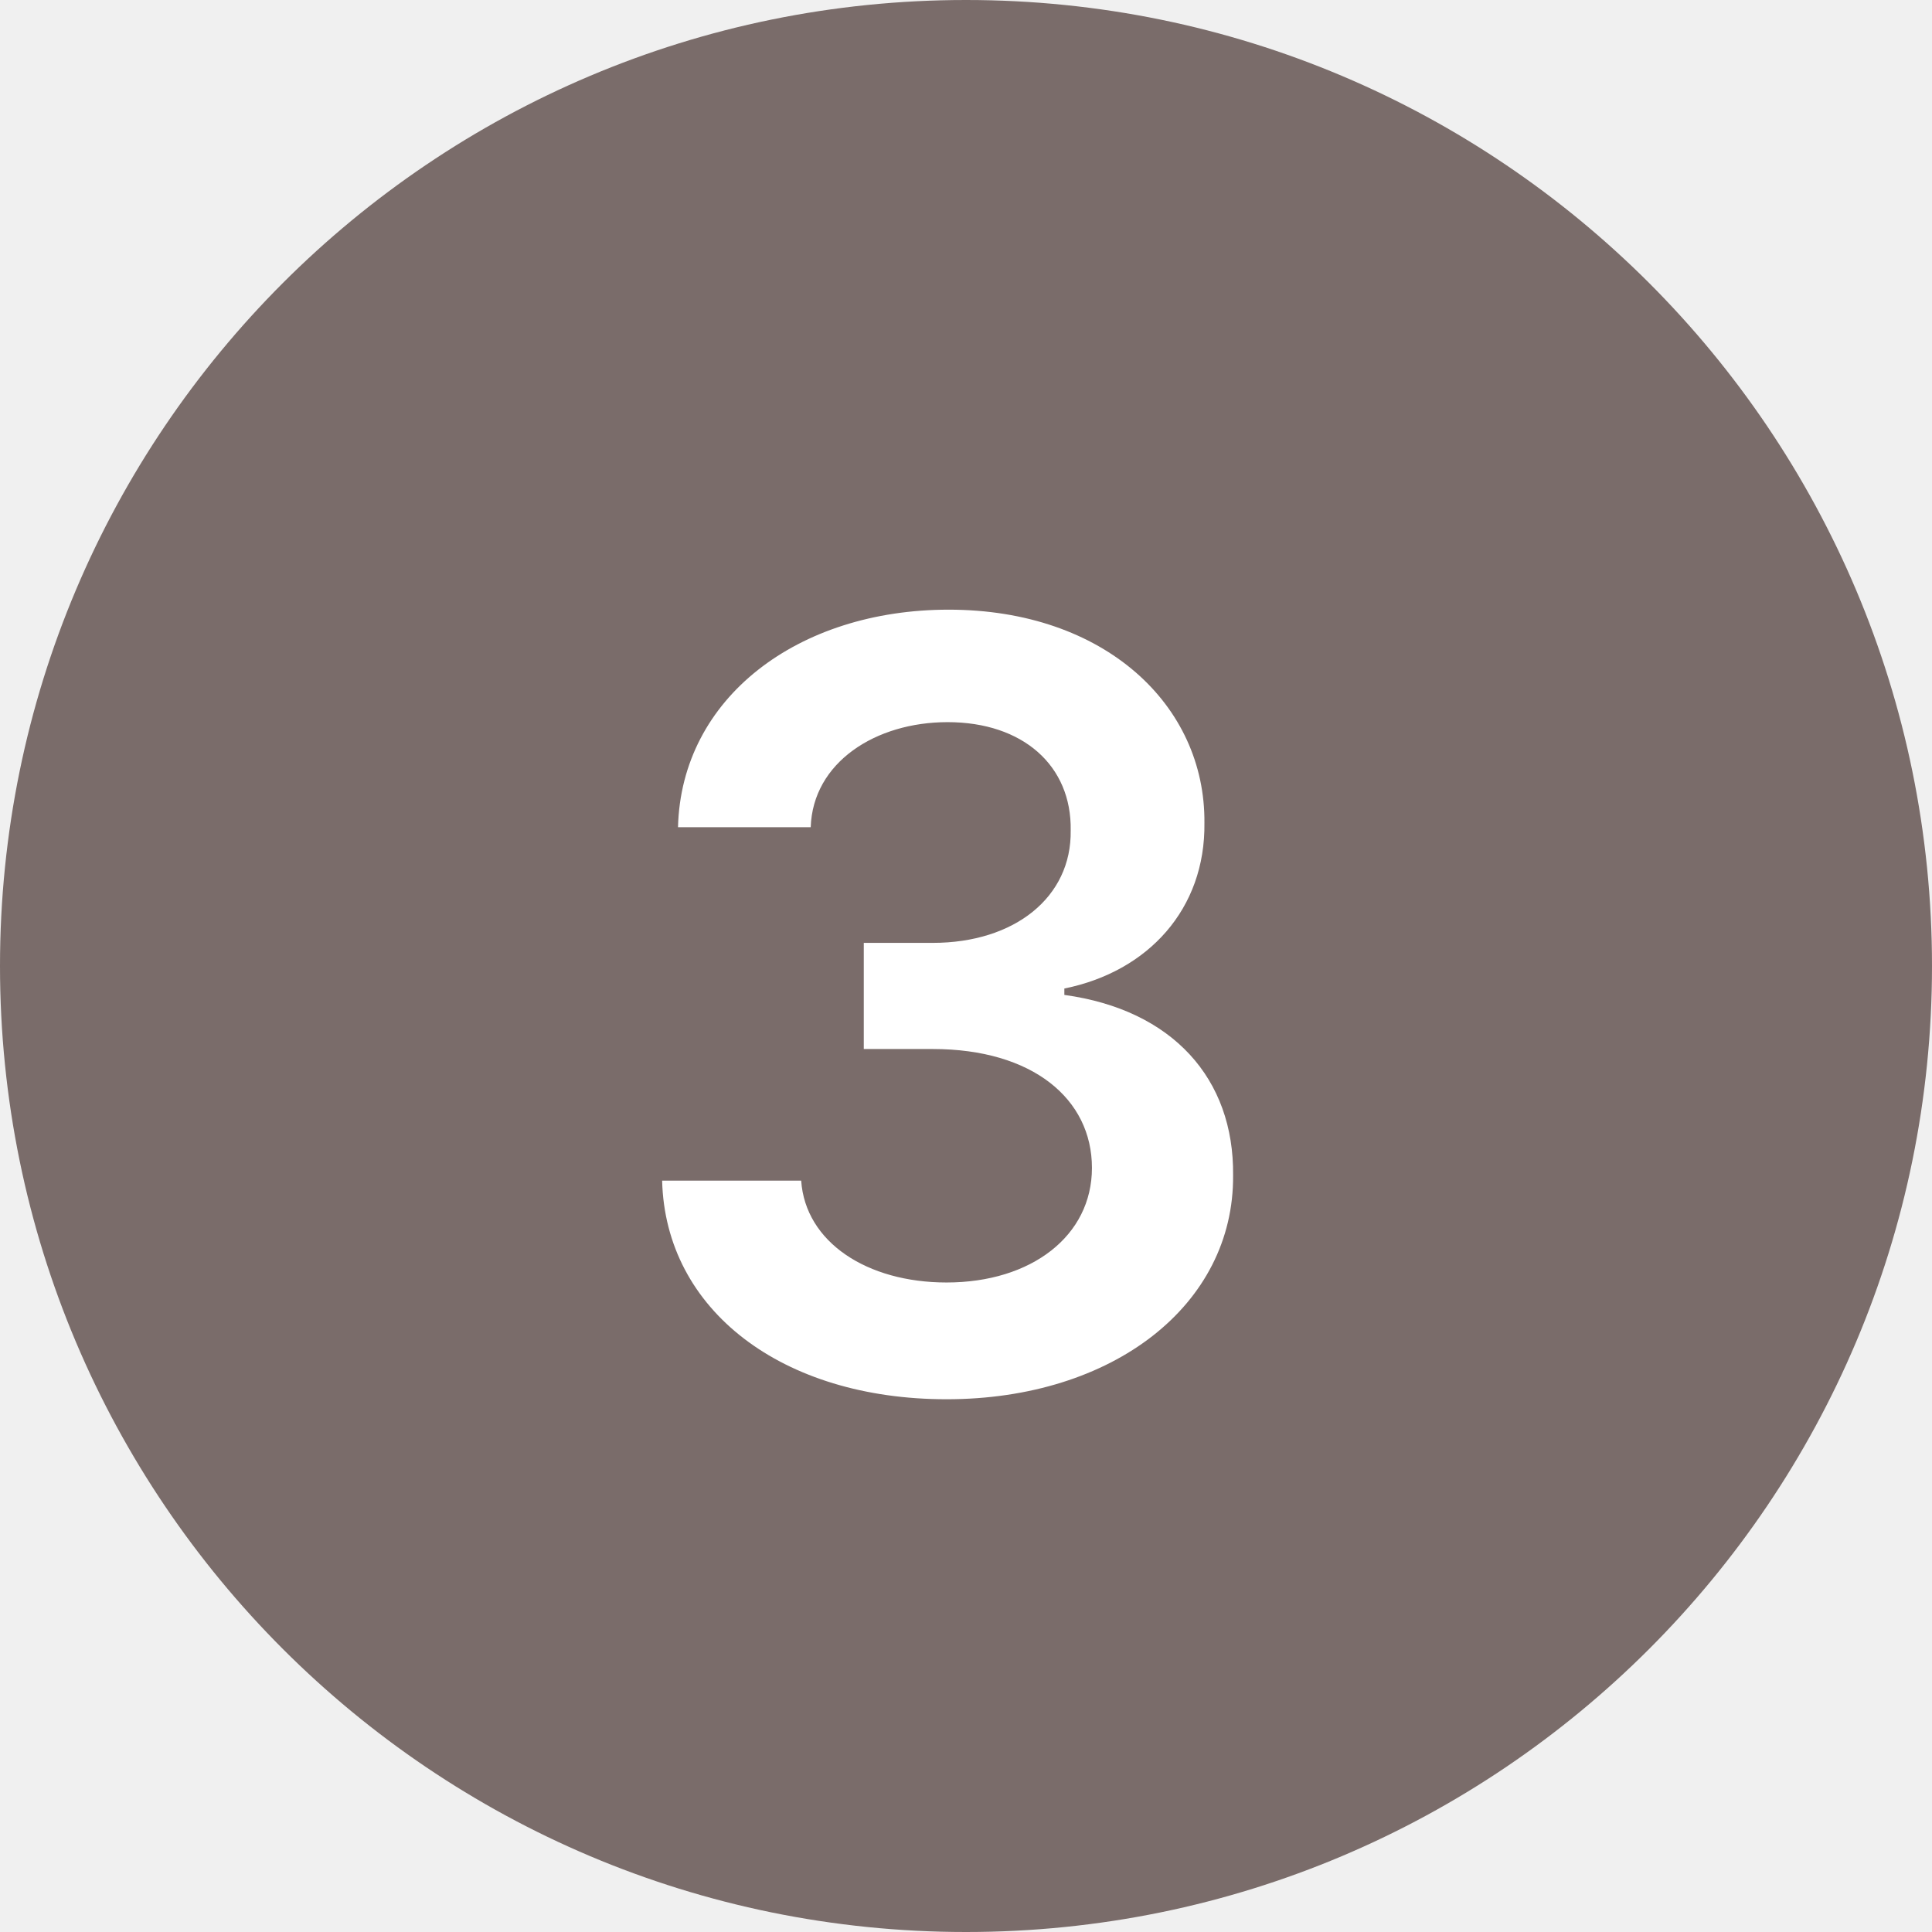
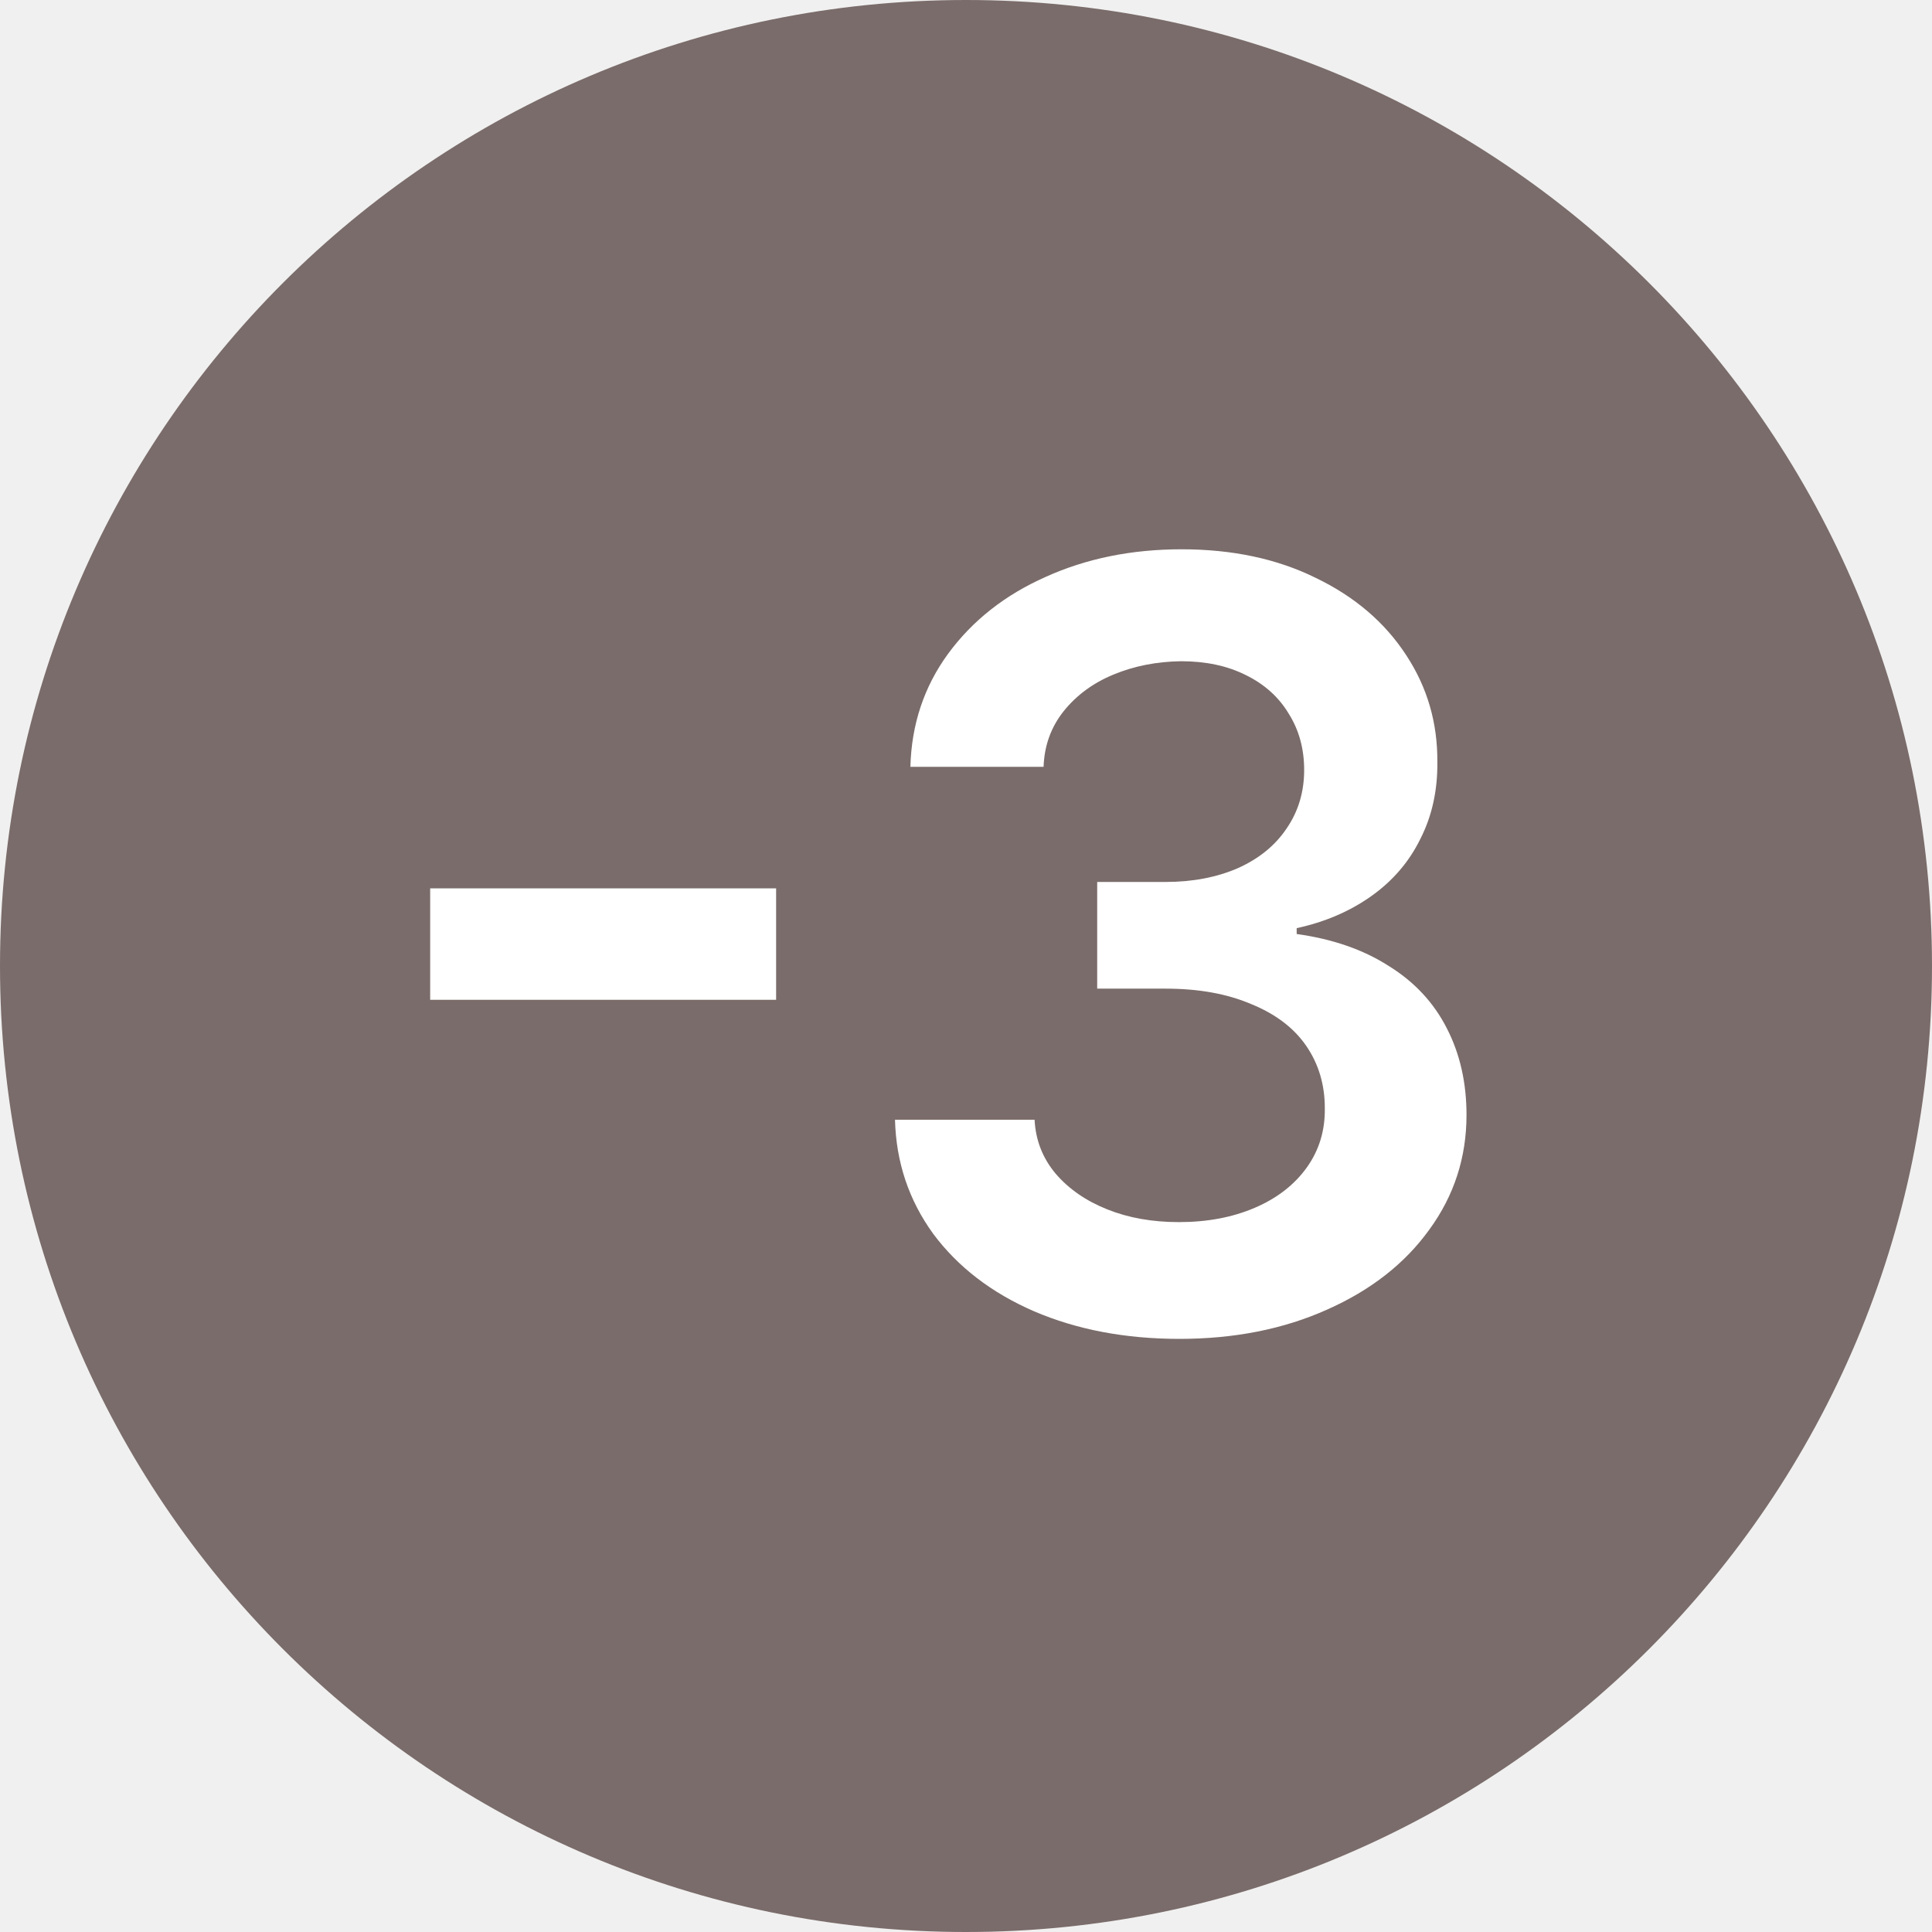
<svg xmlns="http://www.w3.org/2000/svg" width="32" height="32" viewBox="0 0 32 32" fill="none">
  <circle cx="16" cy="16" r="16" fill="#7A6C6A" />
-   <path d="M15.678 23.176C12.953 23.176 11.02 21.699 10.967 19.555H13.27C13.34 20.574 14.359 21.242 15.678 21.242C17.084 21.242 18.086 20.469 18.086 19.344C18.086 18.201 17.102 17.375 15.449 17.375H14.307V15.617H15.449C16.803 15.617 17.752 14.861 17.734 13.754C17.752 12.682 16.943 11.961 15.695 11.961C14.5 11.961 13.463 12.629 13.428 13.701H11.23C11.283 11.557 13.217 10.098 15.713 10.098C18.297 10.098 19.967 11.68 19.949 13.631C19.967 15.055 19.018 16.092 17.629 16.373V16.479C19.422 16.725 20.441 17.867 20.424 19.467C20.441 21.611 18.438 23.176 15.678 23.176Z" fill="white" />
+   <path d="M12.855 16.56H7.125V14.714H12.855V16.56ZM19.535 22.176C18.639 22.176 17.836 22.023 17.127 21.719C16.424 21.414 15.867 20.986 15.457 20.436C15.053 19.879 14.842 19.249 14.824 18.546H17.136C17.153 18.886 17.27 19.185 17.487 19.442C17.704 19.694 17.988 19.891 18.34 20.031C18.691 20.172 19.087 20.242 19.526 20.242C19.995 20.242 20.414 20.163 20.783 20.005C21.152 19.847 21.439 19.624 21.645 19.337C21.85 19.05 21.949 18.722 21.943 18.352C21.943 17.966 21.841 17.623 21.636 17.324C21.431 17.025 21.126 16.794 20.722 16.63C20.323 16.46 19.852 16.375 19.307 16.375H18.173V14.608H19.307C19.752 14.608 20.15 14.532 20.502 14.38C20.854 14.222 21.123 14.002 21.311 13.721C21.504 13.44 21.601 13.117 21.601 12.754C21.601 12.402 21.516 12.092 21.346 11.822C21.182 11.547 20.944 11.333 20.634 11.181C20.329 11.028 19.972 10.952 19.561 10.952C19.157 10.958 18.785 11.031 18.445 11.172C18.105 11.312 17.83 11.515 17.619 11.778C17.408 12.042 17.297 12.35 17.285 12.701H15.079C15.097 11.998 15.305 11.374 15.703 10.829C16.107 10.278 16.646 9.854 17.32 9.555C17.994 9.25 18.744 9.098 19.57 9.098C20.414 9.098 21.155 9.256 21.794 9.572C22.439 9.883 22.936 10.308 23.288 10.847C23.64 11.38 23.812 11.972 23.807 12.622C23.812 13.091 23.719 13.516 23.525 13.896C23.338 14.277 23.065 14.594 22.708 14.846C22.351 15.098 21.94 15.273 21.477 15.373V15.47C22.069 15.552 22.576 15.727 22.998 15.997C23.426 16.261 23.748 16.606 23.965 17.034C24.182 17.456 24.29 17.934 24.29 18.467C24.29 19.17 24.085 19.803 23.675 20.365C23.27 20.928 22.705 21.37 21.979 21.692C21.258 22.015 20.443 22.176 19.535 22.176Z" fill="white" />
</svg>
